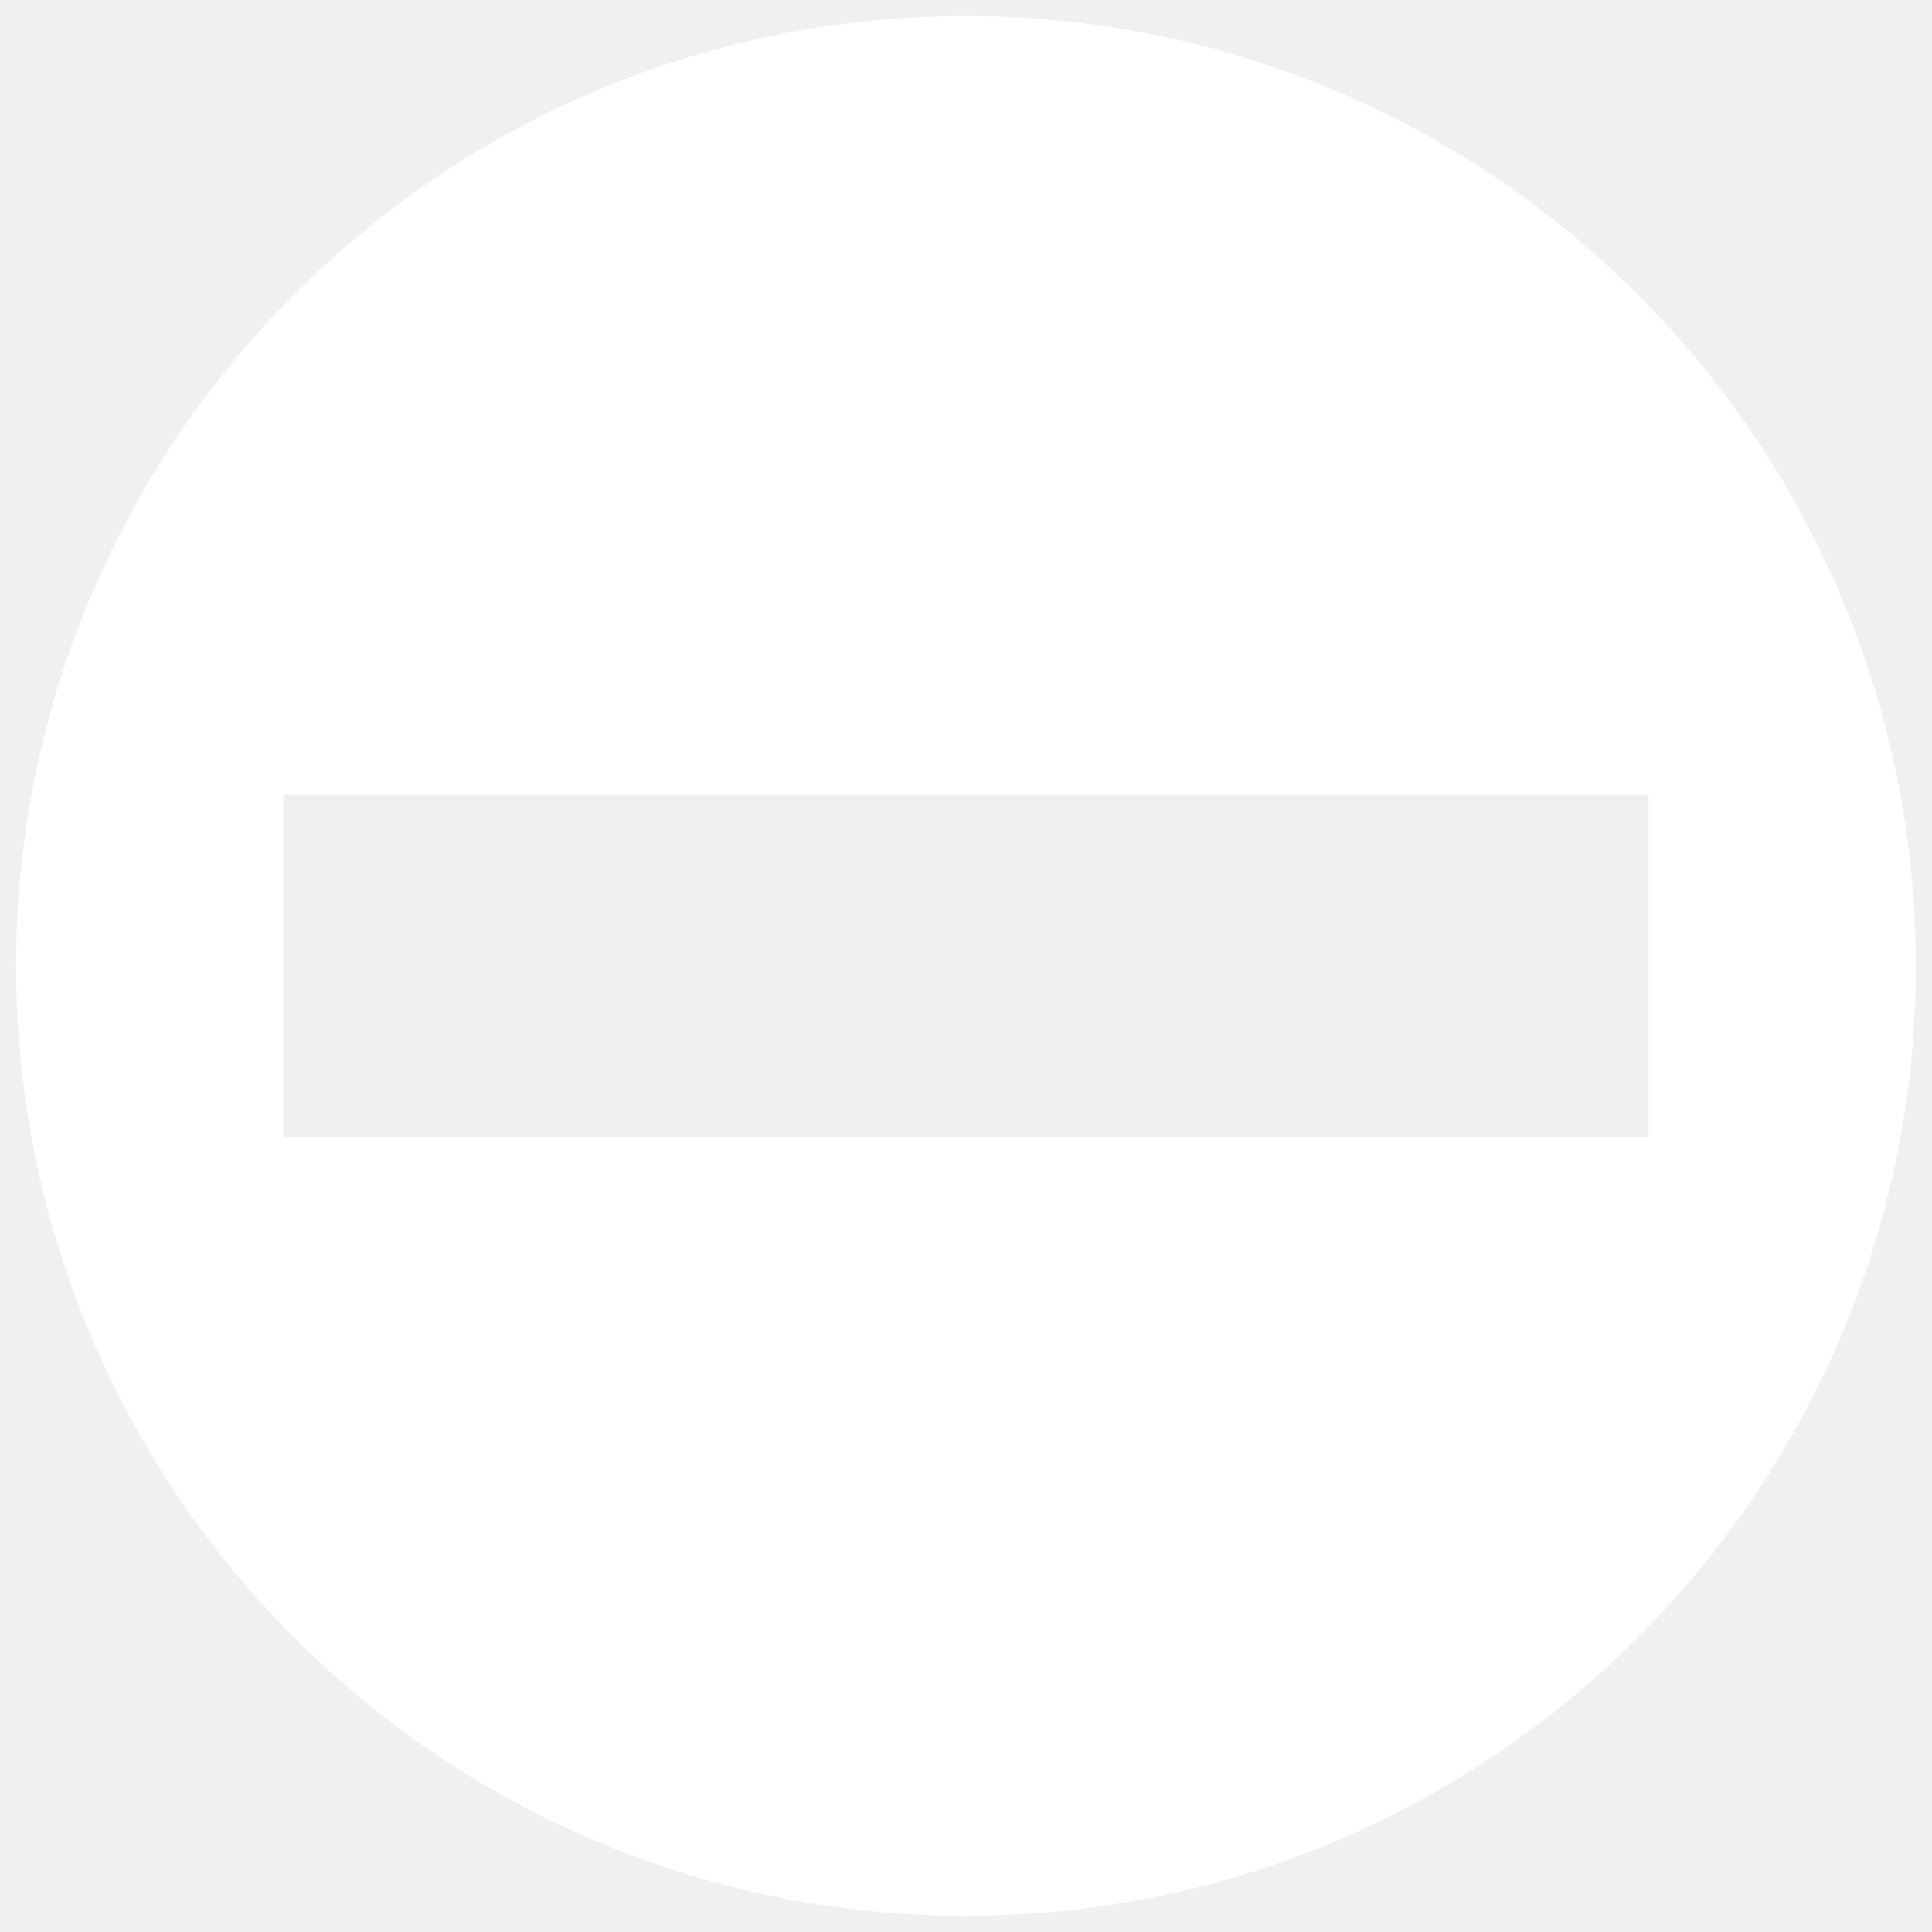
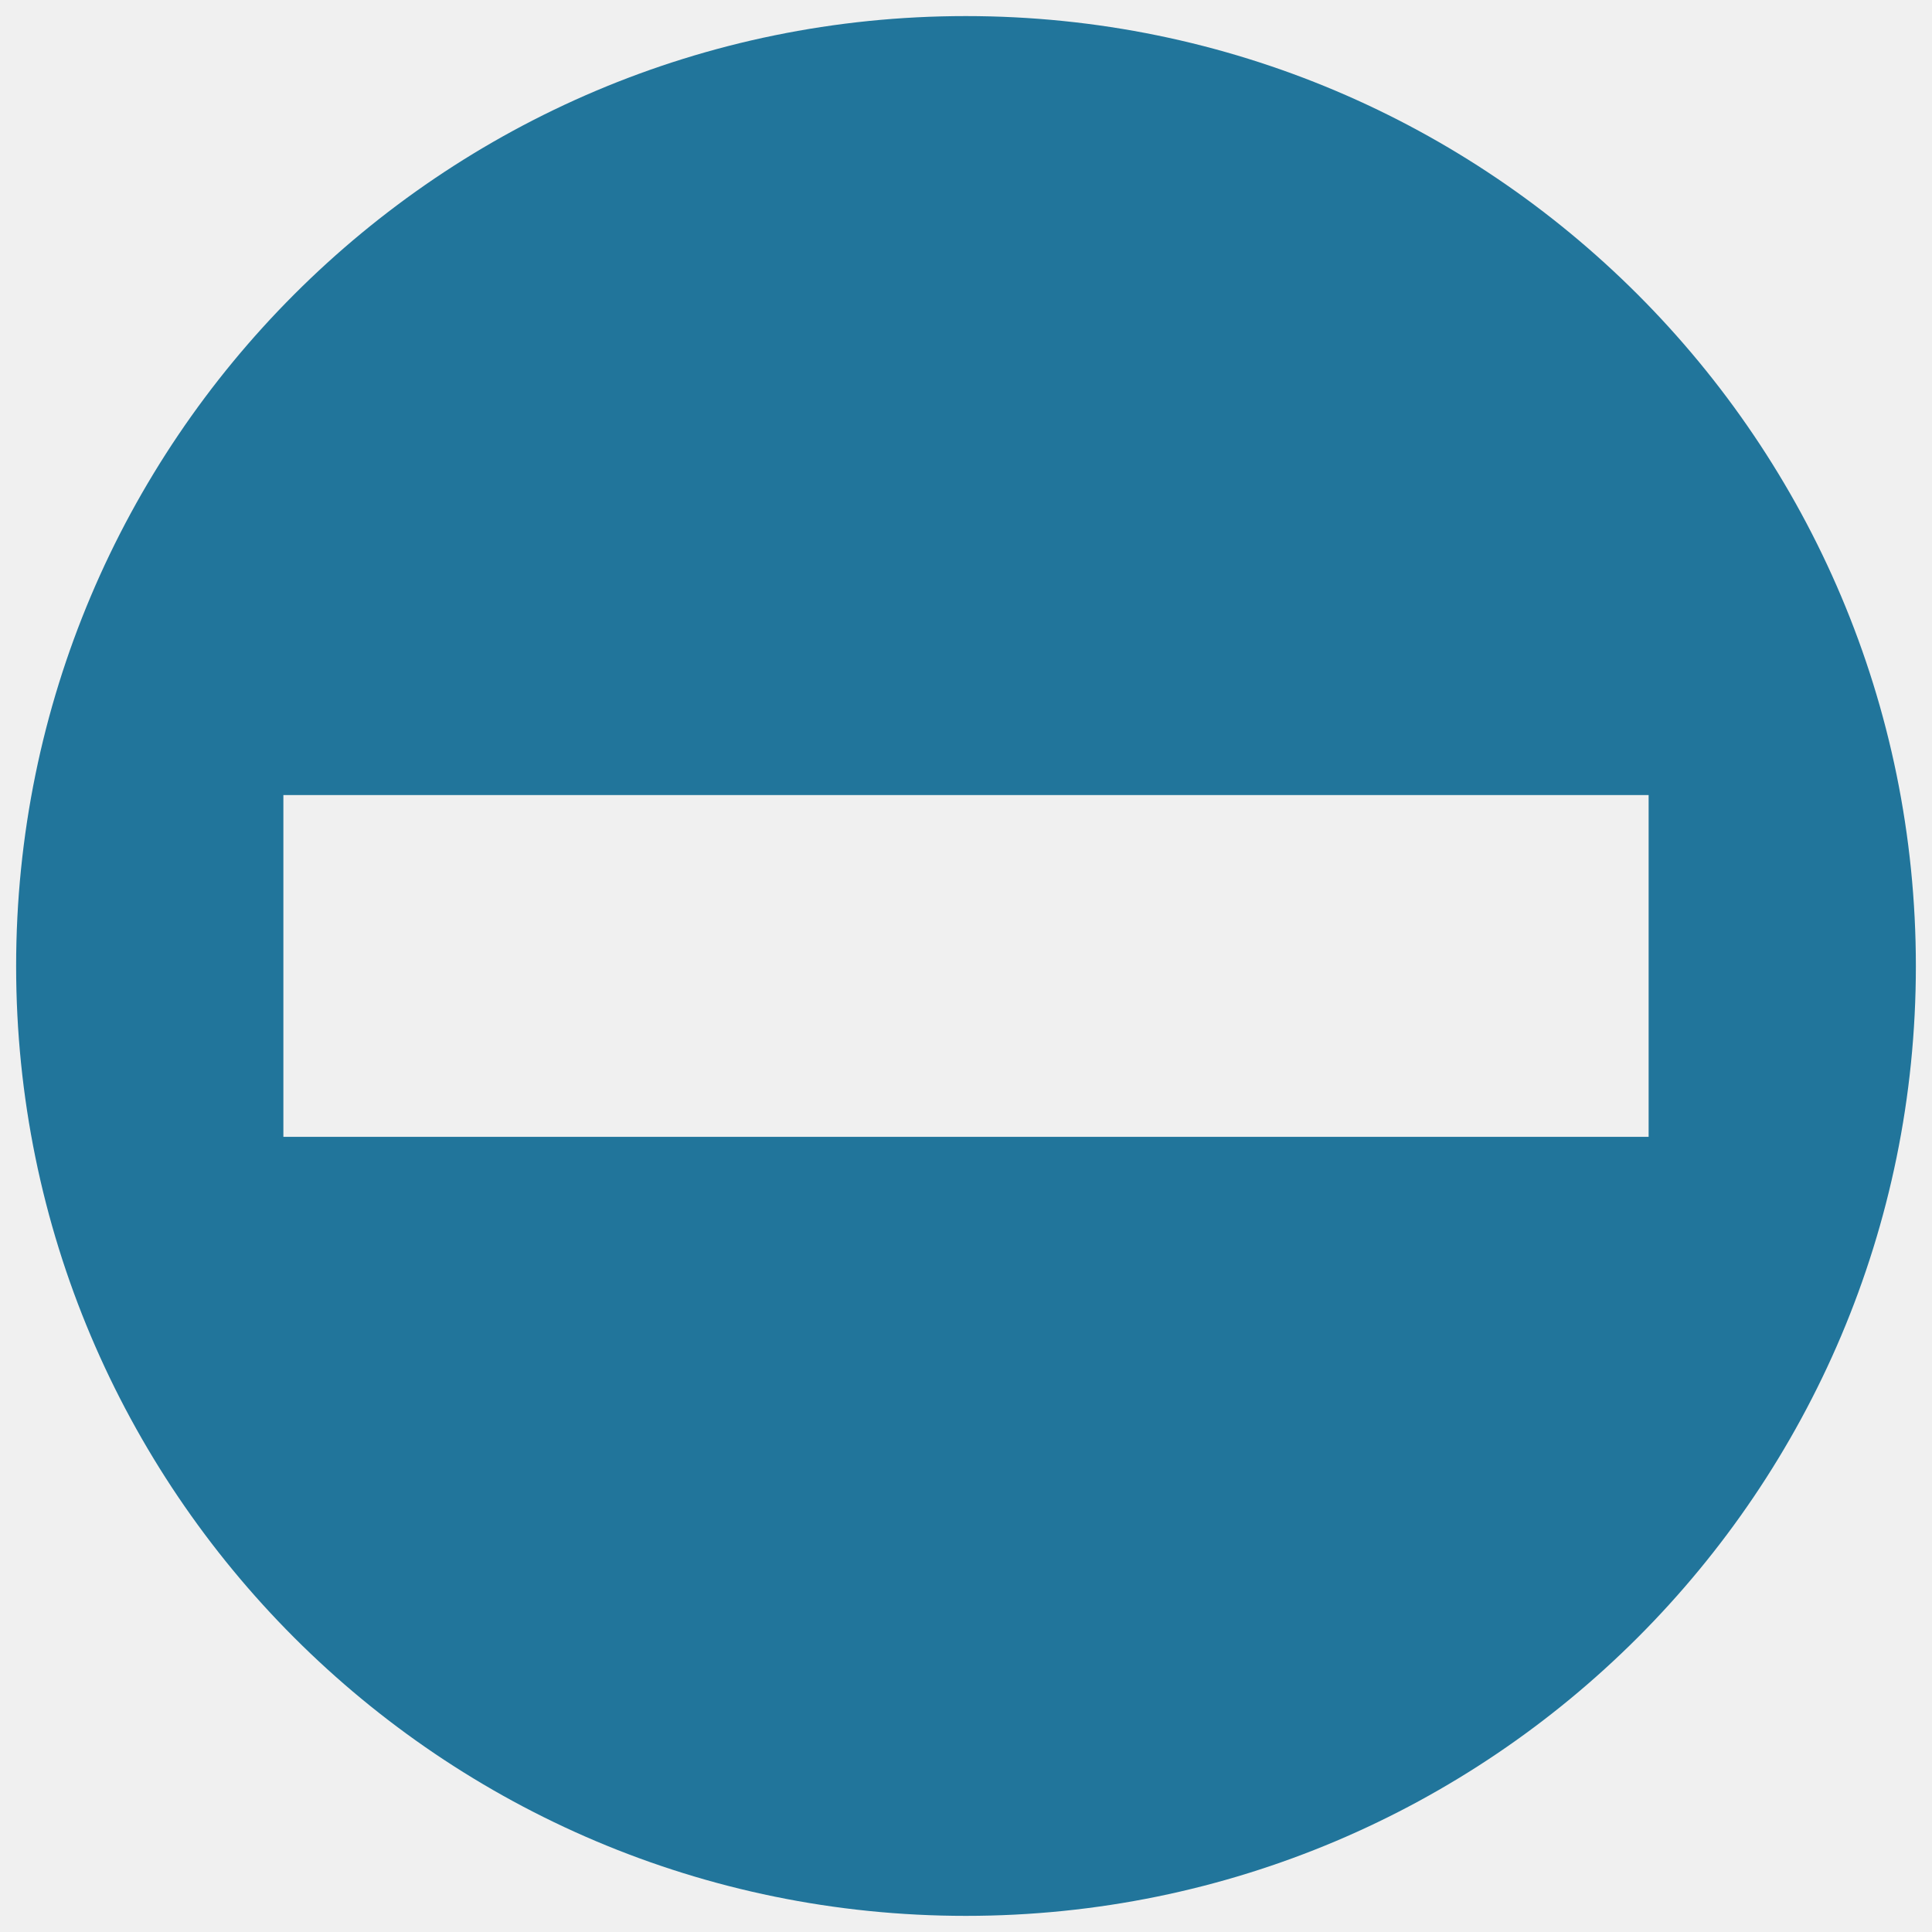
- <svg xmlns="http://www.w3.org/2000/svg" version="1.0" id="Layer_1" x="0px" y="0px" width="40px" height="40px" viewBox="0 0 40 40" enable-background="new 0 0 40 40" xml:space="preserve">
+ <svg xmlns="http://www.w3.org/2000/svg" version="1.1" id="Layer_1" x="0px" y="0px" width="40px" height="40px" viewBox="0 0 40 40" enable-background="new 0 0 40 40" xml:space="preserve">
  <g id="Layer_1_1_" display="none">
-     <path display="inline" d="M19.477,0c0.864,0,1.739,0.058,2.619,0.176c10.676,1.438,18.165,11.249,16.729,21.92   c-1.32,9.789-9.691,16.902-19.301,16.902c-0.862,0-1.739-0.061-2.621-0.176C6.229,37.389-1.261,27.578,0.177,16.902   C1.491,7.109,9.861,0,19.477,0 M19.477,2.48c-8.474,0-15.713,6.343-16.843,14.751C2.029,21.738,3.212,26.21,5.97,29.824   c2.757,3.609,6.758,5.936,11.263,6.539c0.763,0.104,1.532,0.154,2.291,0.154c8.469,0,15.708-6.346,16.842-14.754   c0.604-4.506-0.578-8.977-3.337-12.59c-2.76-3.614-6.762-5.938-11.269-6.545C21.006,2.532,20.235,2.48,19.477,2.48" />
+     <path display="inline" d="M19.477,0c0.864,0,1.739,0.058,2.619,0.176c10.676,1.438,18.166,11.249,16.729,21.92   c-1.32,9.789-9.691,16.902-19.301,16.902c-0.862,0-1.739-0.061-2.621-0.176C6.229,37.389-1.261,27.578,0.177,16.902   C1.491,7.109,9.861,0,19.477,0 M19.477,2.48c-8.474,0-15.713,6.343-16.843,14.751C2.029,21.738,3.212,26.21,5.97,29.824   c2.757,3.609,6.758,5.936,11.263,6.539c0.763,0.104,1.532,0.154,2.291,0.154c8.469,0,15.708-6.347,16.842-14.754   c0.604-4.507-0.578-8.978-3.337-12.591c-2.76-3.614-6.762-5.938-11.27-6.545C21.006,2.532,20.235,2.48,19.477,2.48" />
  </g>
  <g id="Layer_2">
-     <path fill="#FFFFFF" d="M19.996,0.333c-10.863,0-19.662,8.808-19.662,19.67c0,10.856,8.799,19.663,19.662,19.663   c10.864,0,19.67-8.807,19.67-19.663C39.666,9.142,30.859,0.333,19.996,0.333z M16.46,23.537H5.867v-7.076H16.46h7.071h10.602v7.076   H23.531H16.46z" />
+     <path fill="#21759B" d="M19.996,0.333c-10.863,0-19.662,8.808-19.662,19.67c0,10.856,8.799,19.663,19.662,19.663   s19.67-8.807,19.67-19.663C39.666,9.142,30.859,0.333,19.996,0.333z M16.46,23.537H5.867v-7.076H16.46h7.071h10.602v7.076H23.531   H16.46z" />
  </g>
</svg>
